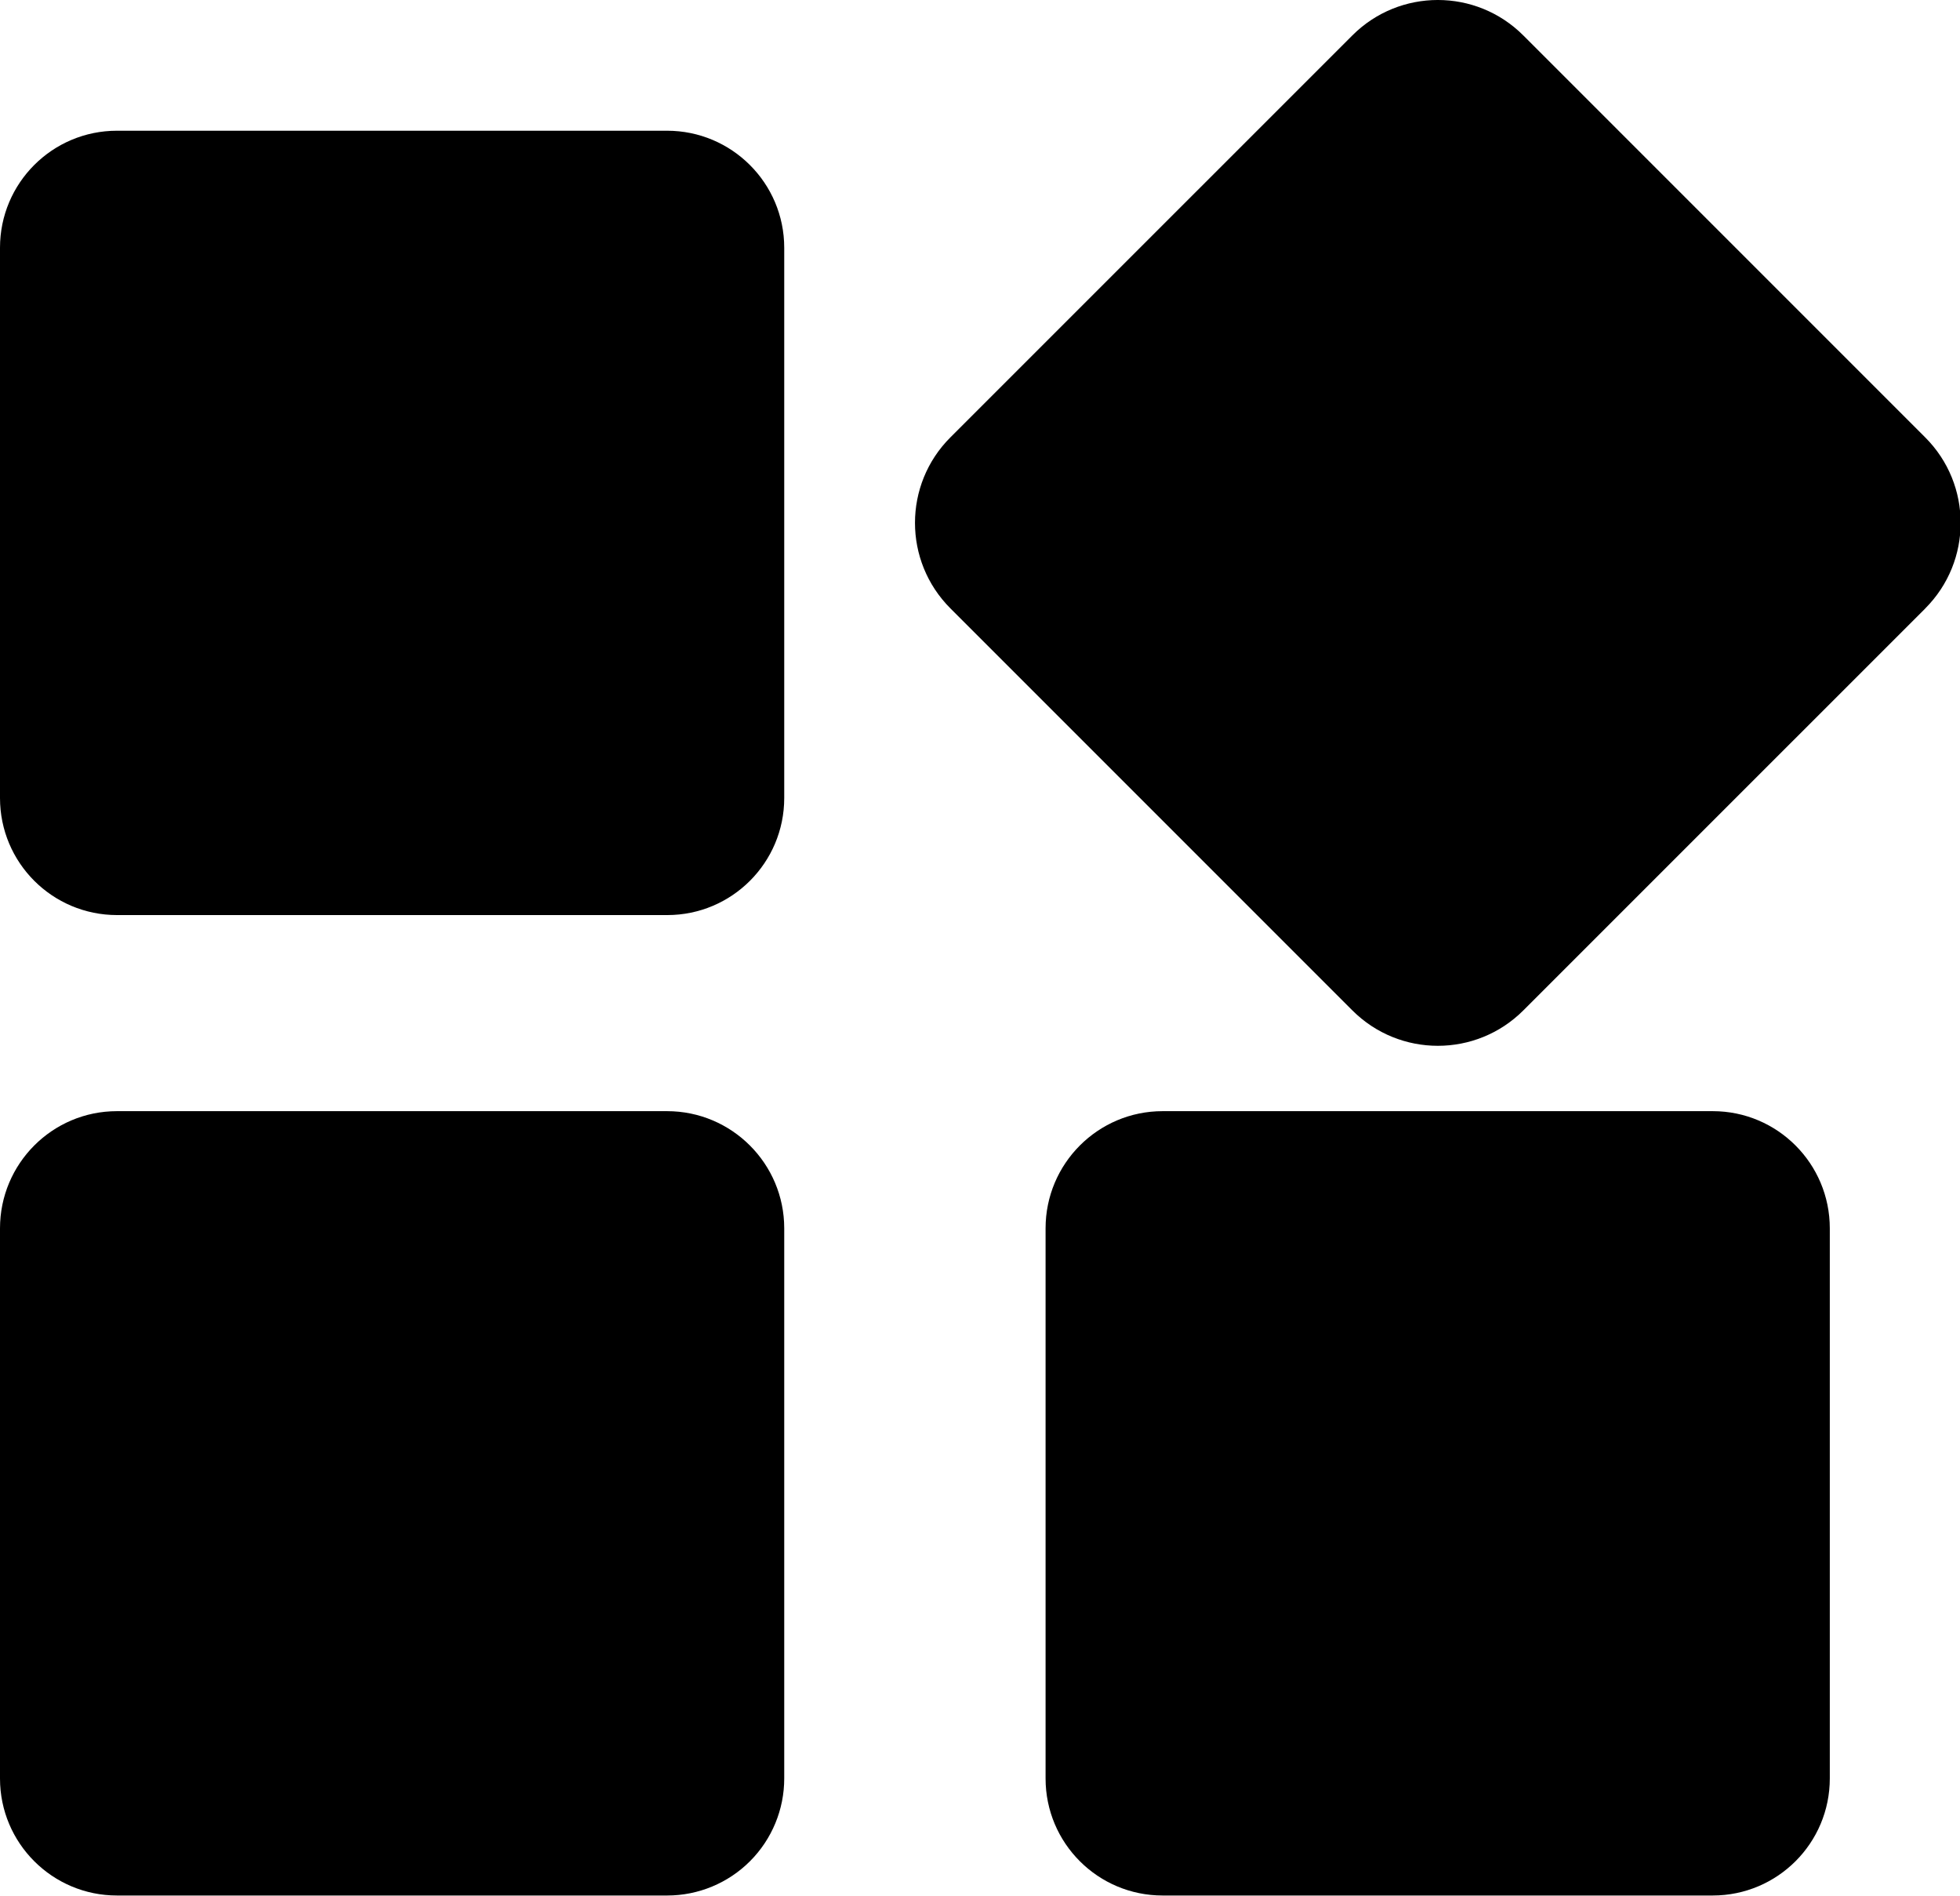
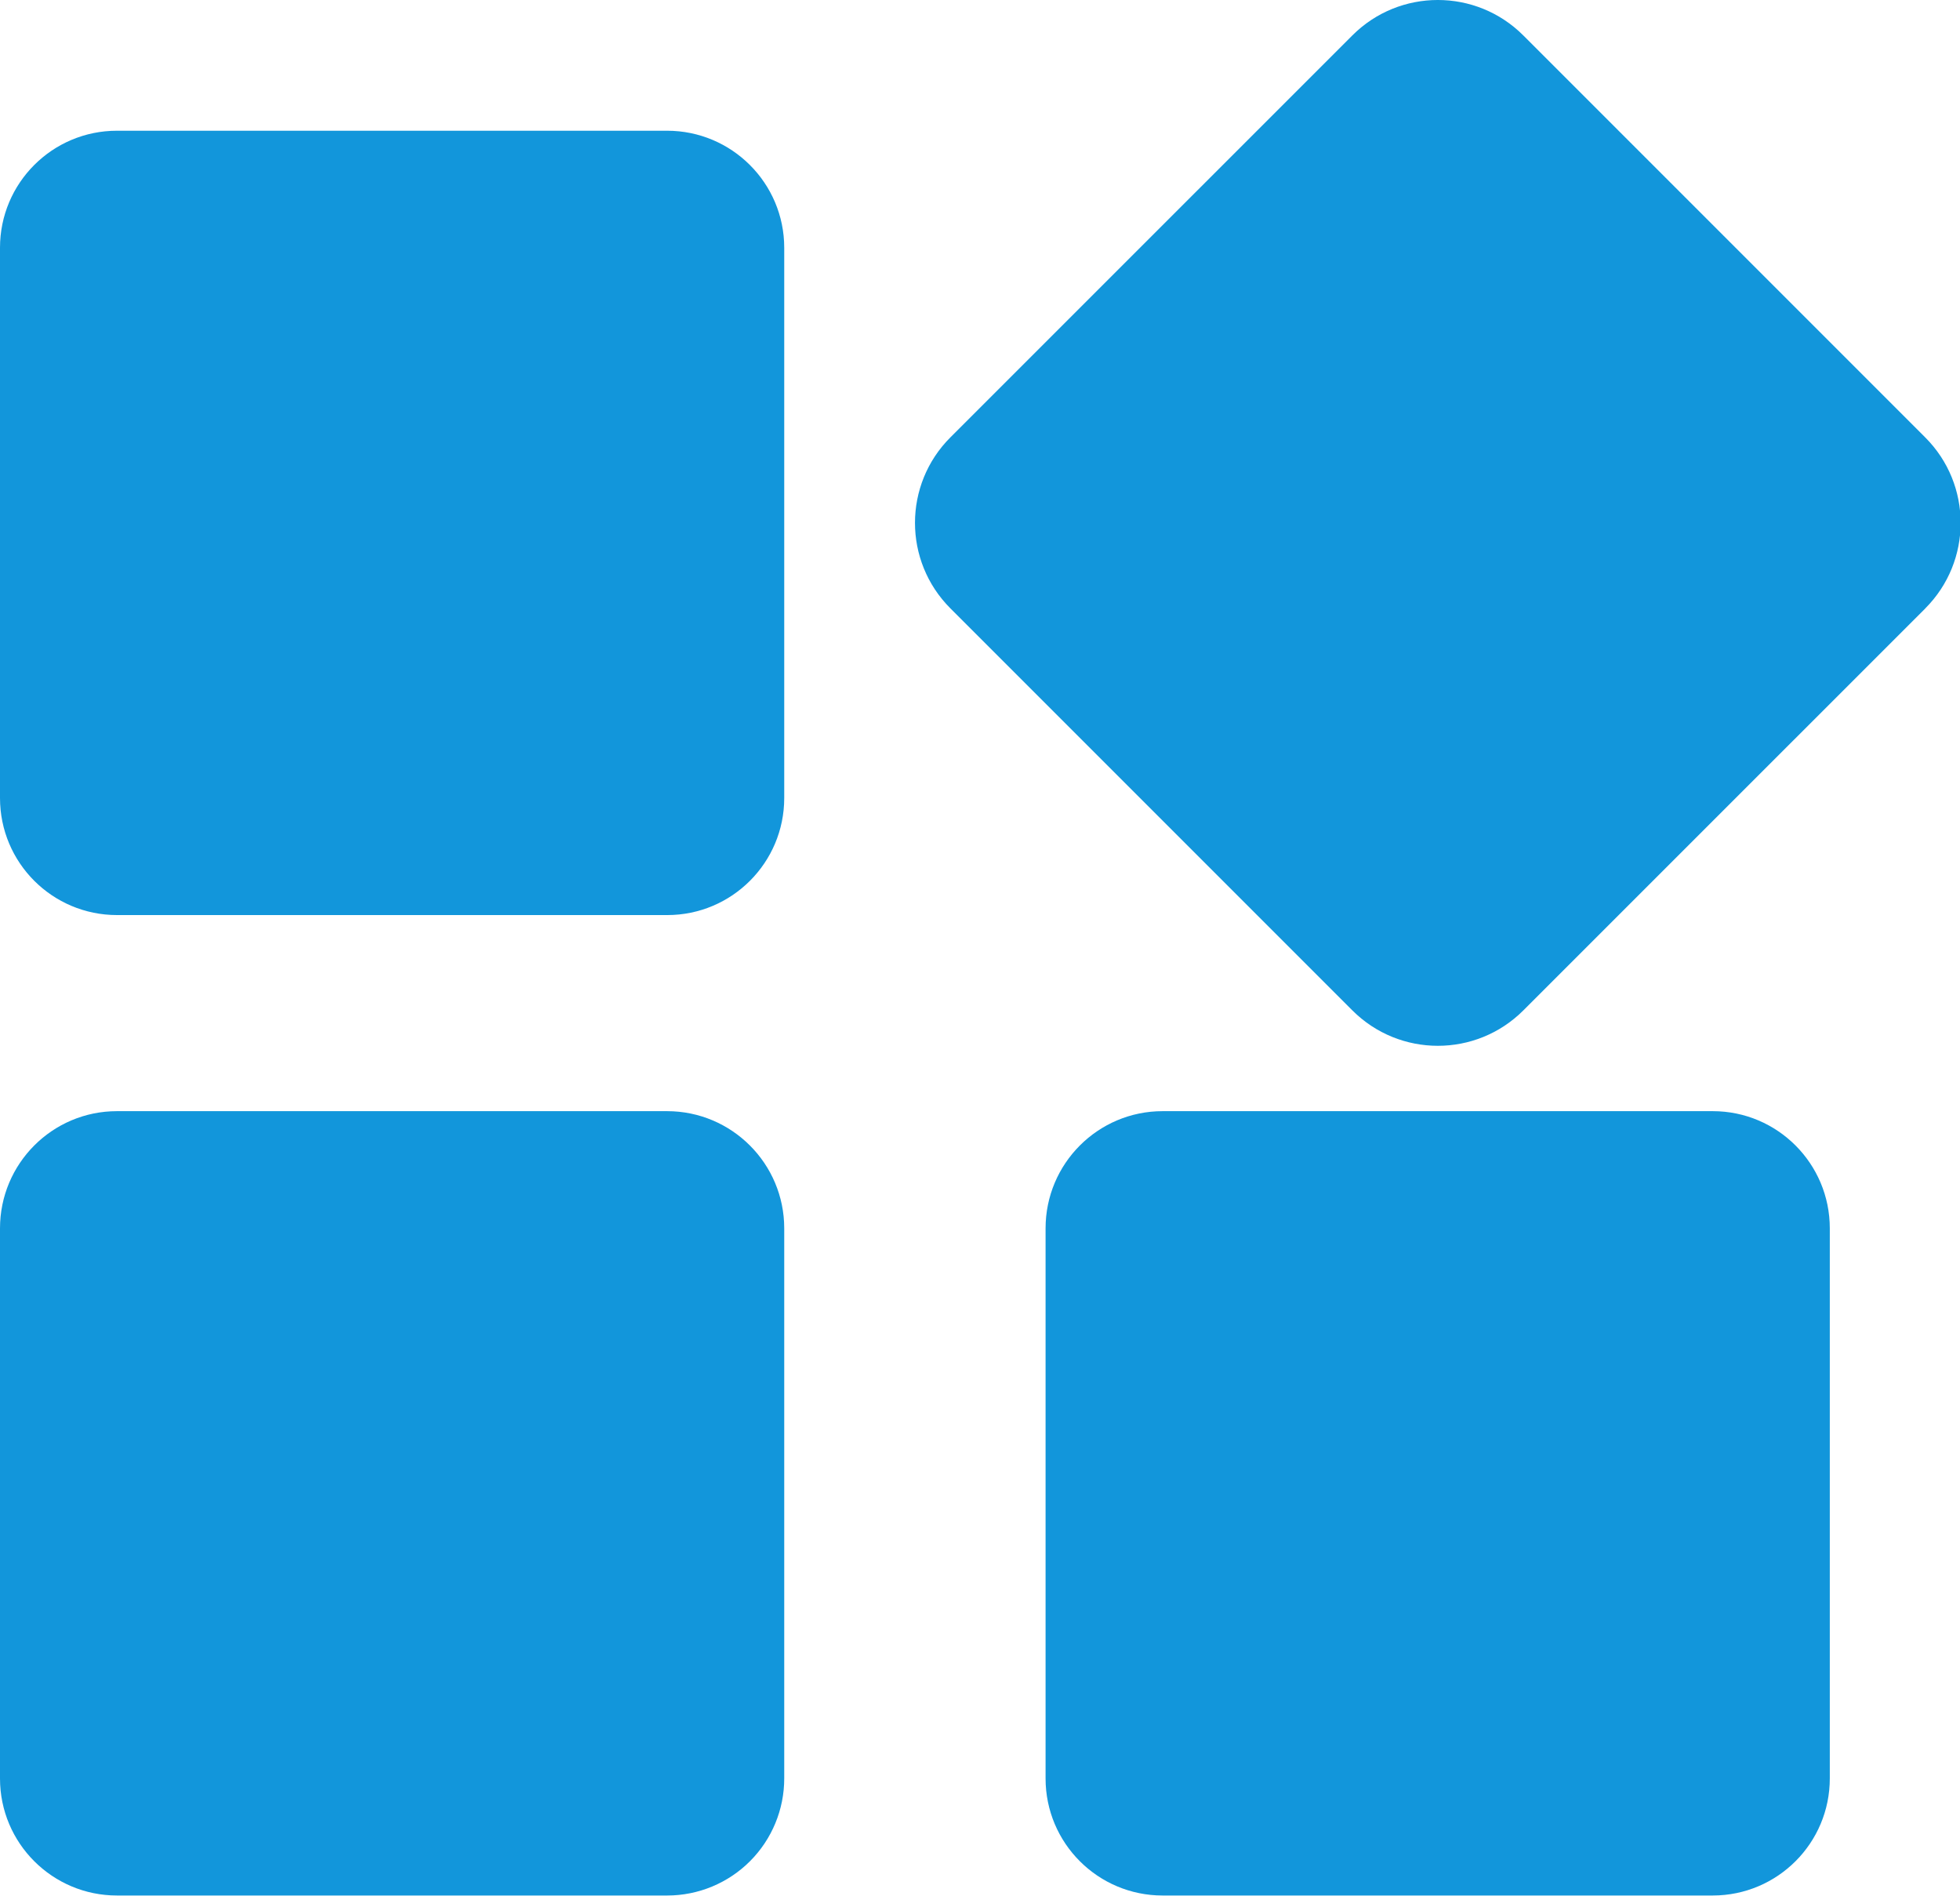
- <svg xmlns="http://www.w3.org/2000/svg" t="1608364038515" class="icon" viewBox="0 0 1059 1024" version="1.1" p-id="1593" width="206.836" height="200">
+ <svg xmlns="http://www.w3.org/2000/svg" t="1608364066317" class="icon" viewBox="0 0 1059 1024" version="1.1" p-id="2446" width="206.836" height="200">
  <defs>
    <style type="text/css" />
  </defs>
-   <path d="M360.413 494.345H63.241C28.248 494.345 0 466.026 0 431.104V133.826C0 98.904 28.284 70.621 63.206 70.621h297.207C395.37 70.621 423.724 98.94 423.724 133.862v297.242c0 34.957-28.319 63.241-63.206 63.241h-0.106m0 529.655H63.241A63.206 63.206 0 0 1 0 960.794v-297.207C0 628.63 28.284 600.276 63.206 600.276h297.207c34.957 0 63.311 28.354 63.311 63.311v297.101A63.206 63.206 0 0 1 360.554 1024h-0.141M1040.243 328.704l-217.159 217.123a65.324 65.324 0 0 1-92.407 0l-217.159-217.159a65.324 65.324 0 0 1 0-92.407l217.159-217.123a65.289 65.289 0 0 1 92.372 0l217.159 217.159a65.324 65.324 0 0 1 0 92.407M925.555 1024H628.171c-34.957 0-63.241-28.319-63.241-63.206v-297.207c0-34.957 28.319-63.311 63.241-63.311h297.242c34.957 0 63.241 28.354 63.241 63.311v297.101c0.035 34.957-28.248 63.276-63.206 63.311h-0.035" p-id="1594" />
+   <path d="M360.413 494.345H63.241C28.248 494.345 0 466.026 0 431.104V133.826C0 98.904 28.284 70.621 63.206 70.621h297.207C395.37 70.621 423.724 98.94 423.724 133.862v297.242c0 34.957-28.319 63.241-63.206 63.241h-0.106m0 529.655H63.241A63.206 63.206 0 0 1 0 960.794v-297.207C0 628.63 28.284 600.276 63.206 600.276h297.207c34.957 0 63.311 28.354 63.311 63.311v297.101A63.206 63.206 0 0 1 360.554 1024h-0.141M1040.243 328.704l-217.159 217.123a65.324 65.324 0 0 1-92.407 0l-217.159-217.159a65.324 65.324 0 0 1 0-92.407l217.159-217.123a65.289 65.289 0 0 1 92.372 0l217.159 217.159a65.324 65.324 0 0 1 0 92.407M925.555 1024H628.171c-34.957 0-63.241-28.319-63.241-63.206v-297.207c0-34.957 28.319-63.311 63.241-63.311h297.242c34.957 0 63.241 28.354 63.241 63.311v297.101c0.035 34.957-28.248 63.276-63.206 63.311h-0.035" p-id="2447" fill="#1296db" />
</svg>
